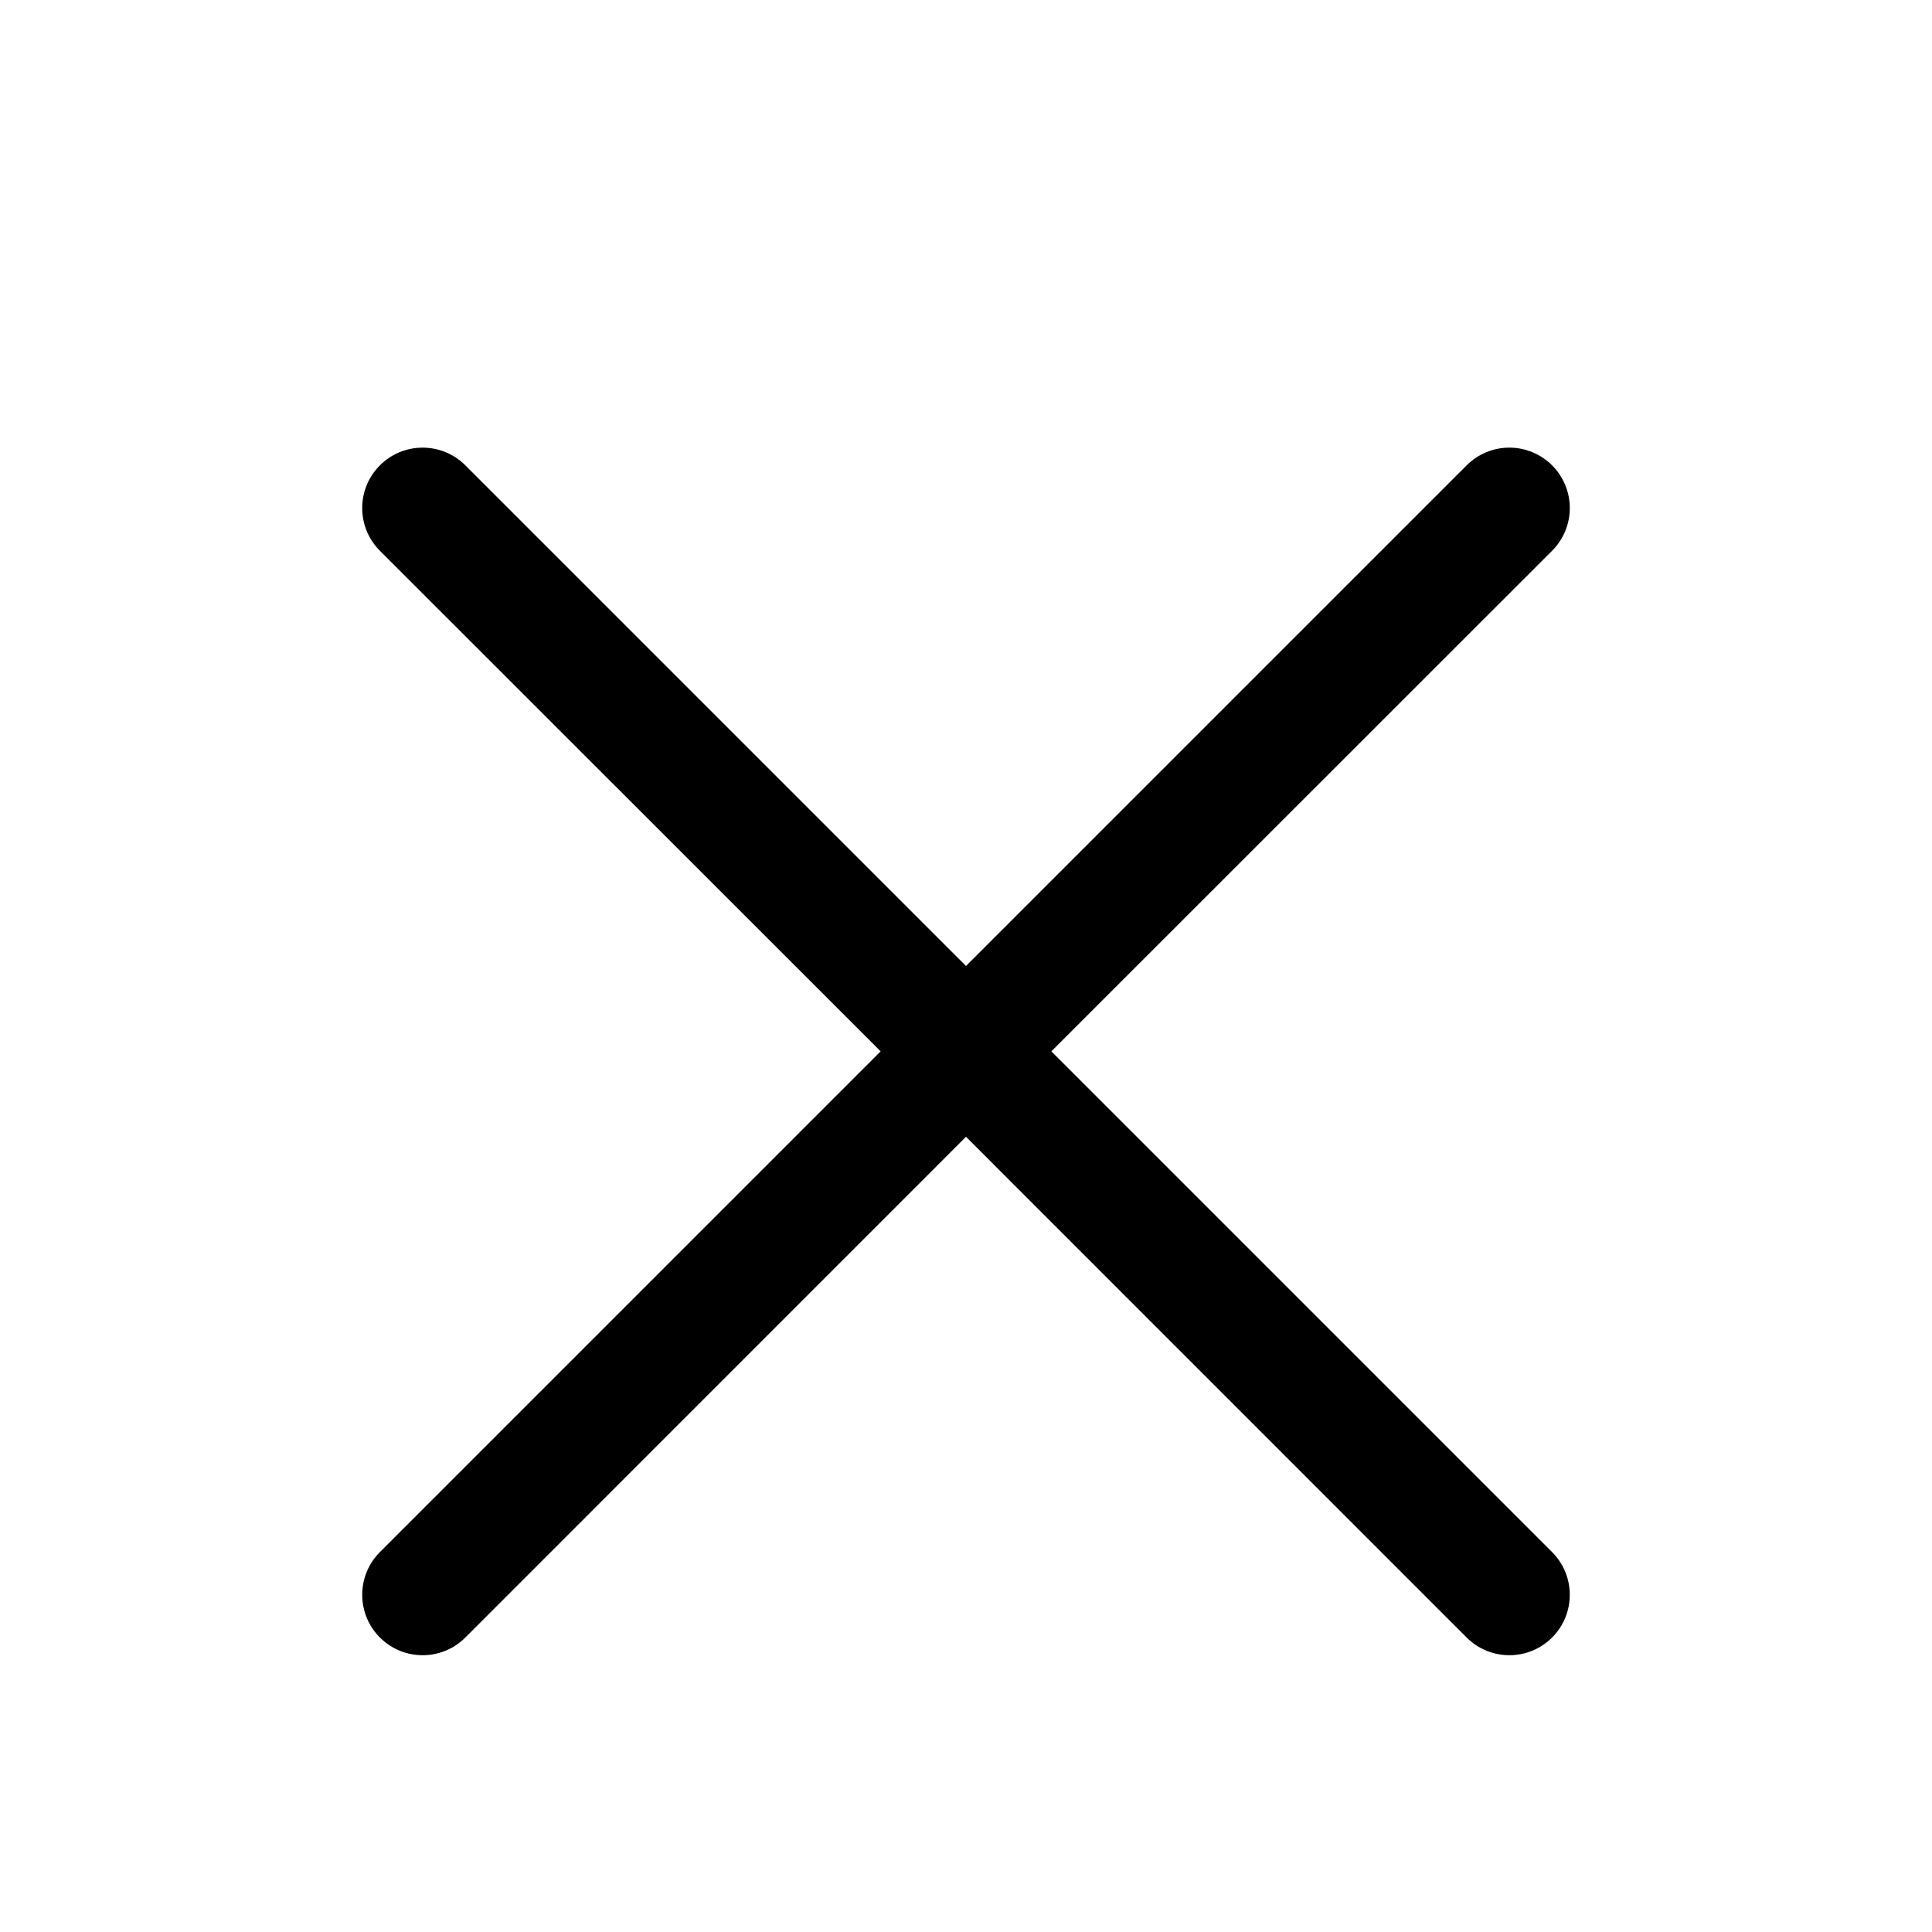
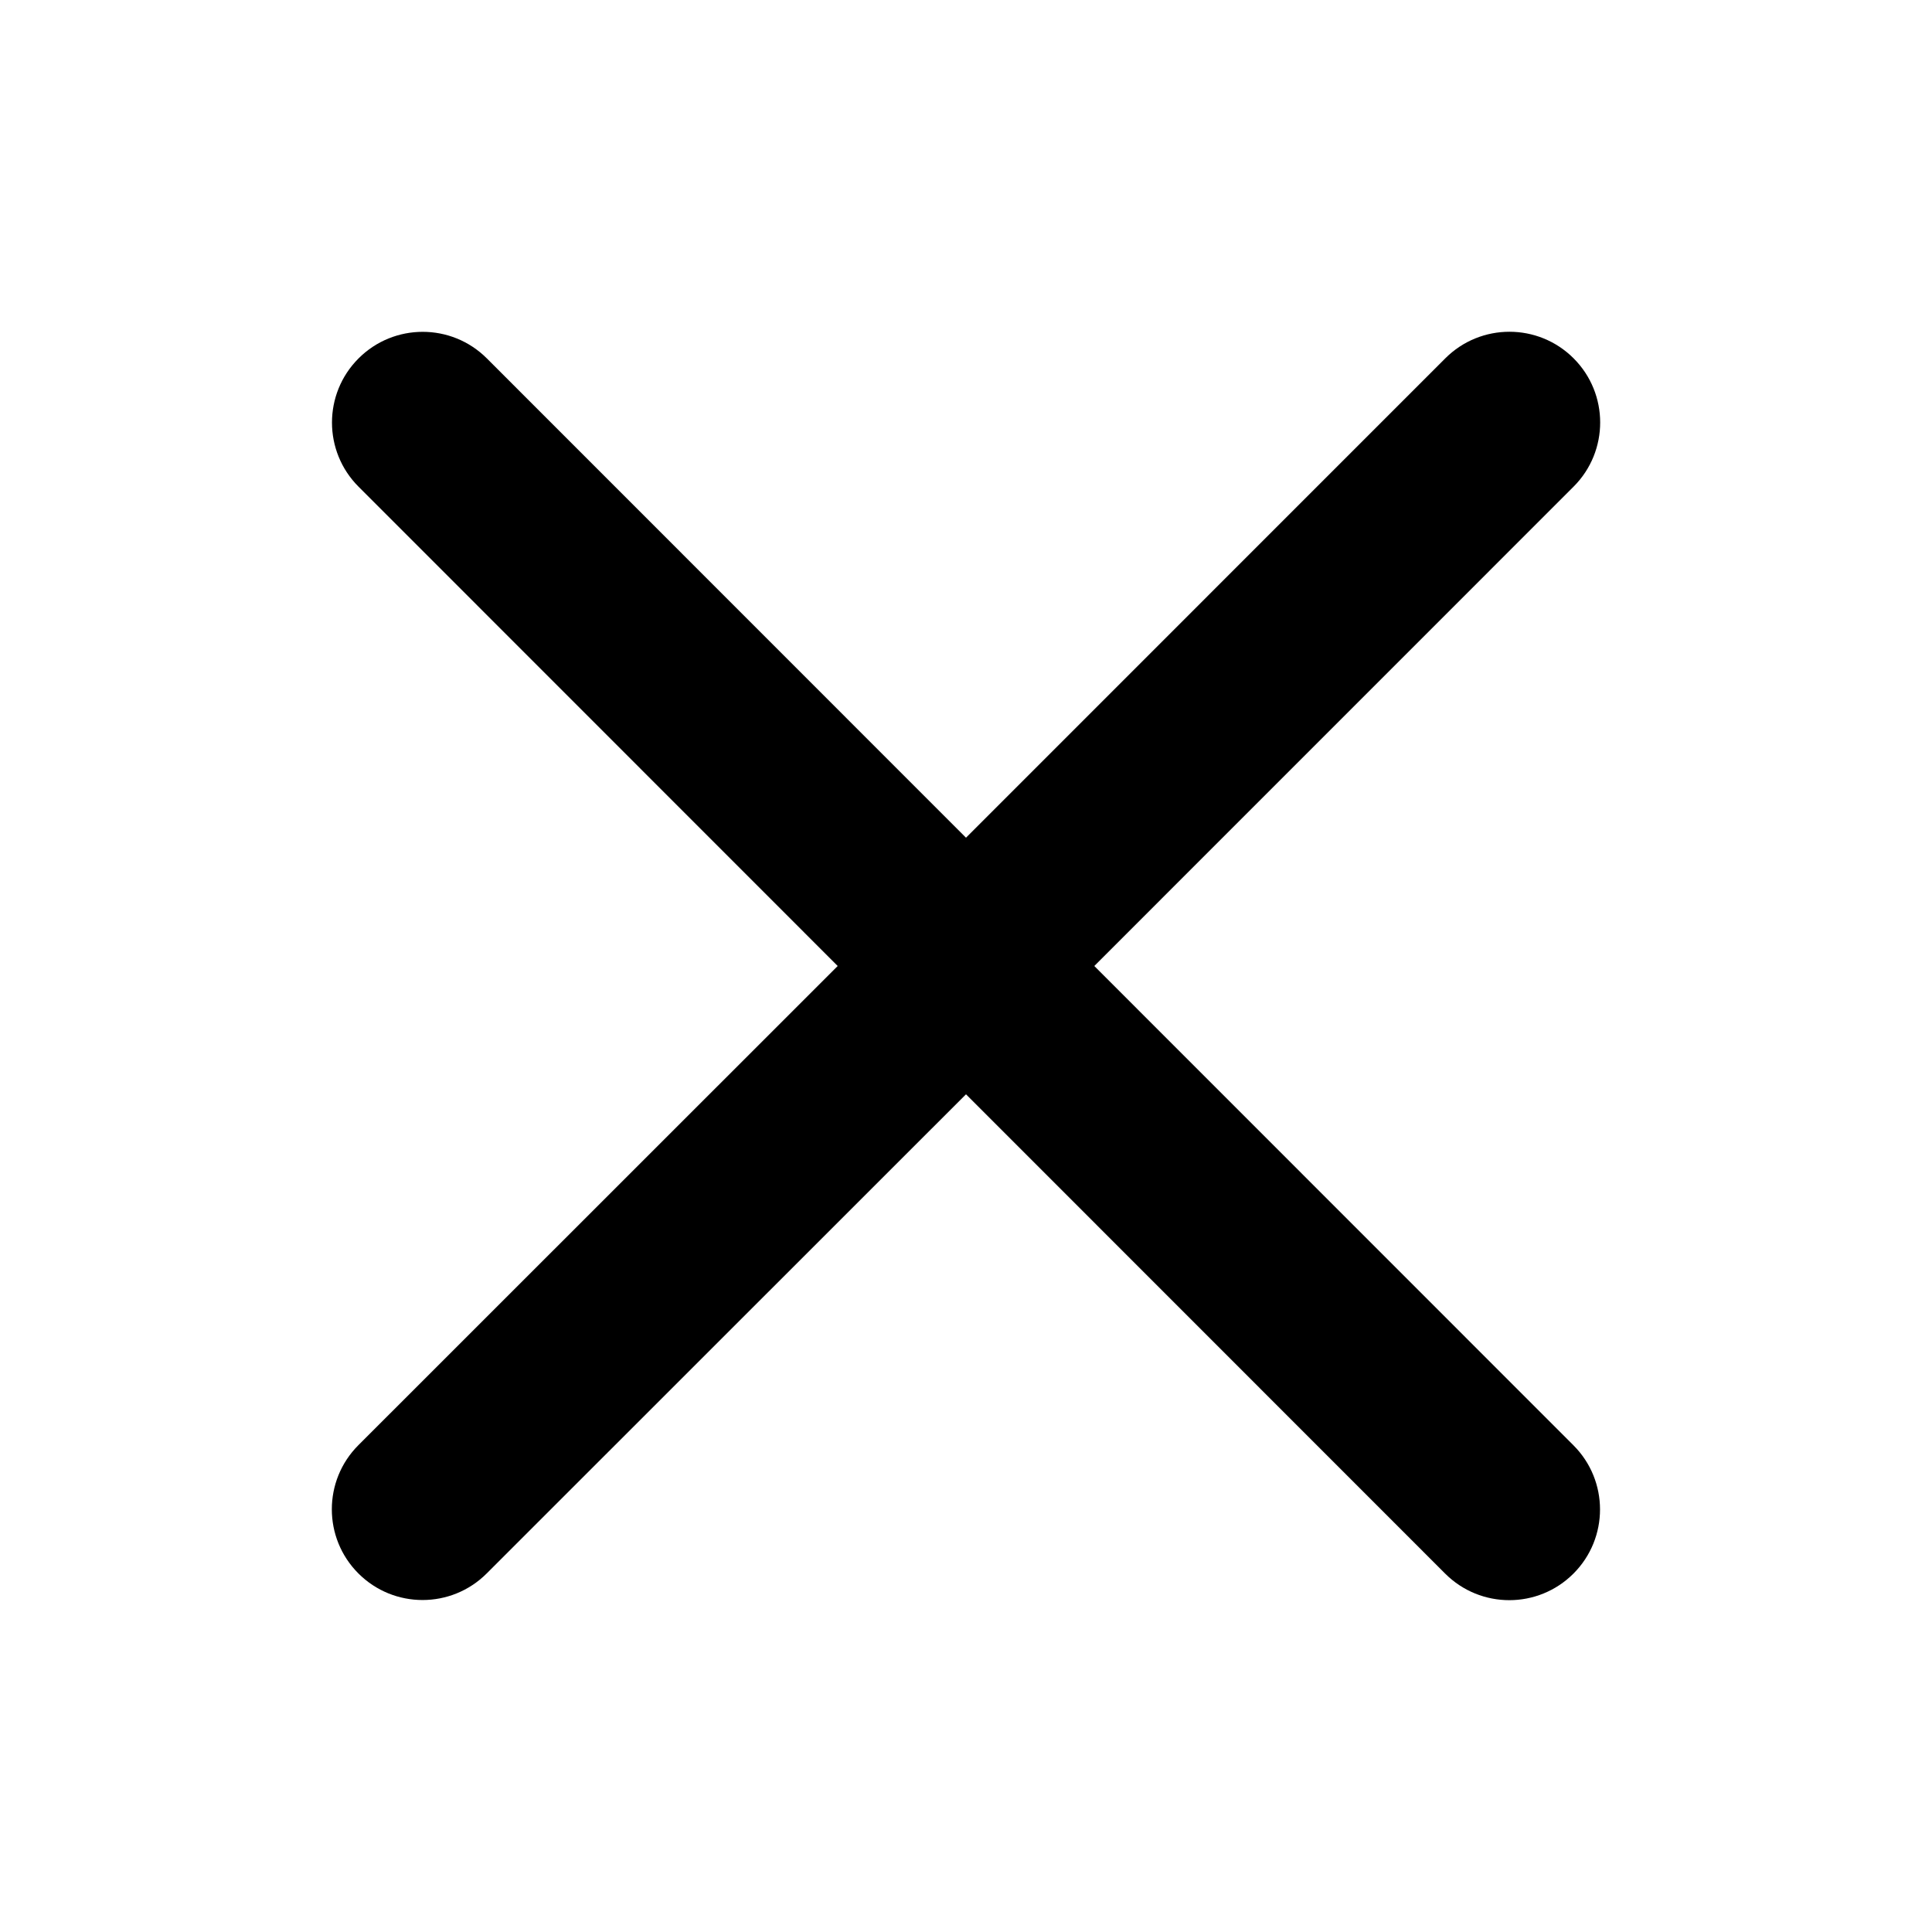
<svg xmlns="http://www.w3.org/2000/svg" width="256" height="256" viewBox="0 0 256 256" fill="none">
-   <path d="M205.66 61.66a8 8 0 0 0-11.32 0L128 128 61.66 61.66a8 8 0 0 0-11.32 11.32L116.69 139.31 50.34 205.66a8 8 0 0 0 11.32 11.32L128 150.63l66.34 66.35a8 8 0 0 0 11.32-11.32L139.31 139.31l66.35-66.33a8 8 0 0 0 0-11.32z" fill="currentColor" />
+   <path d="M208.49 191.51a12 12 0 0 1-17 17L128 145 64.49 208.49a12 12 0 0 1-17-17L111 128 47.51 64.49a12 12 0 0 1 17-17L128 111l63.51-63.52a12 12 0 0 1 17 17L145 128Z" fill="currentColor" />
</svg>
